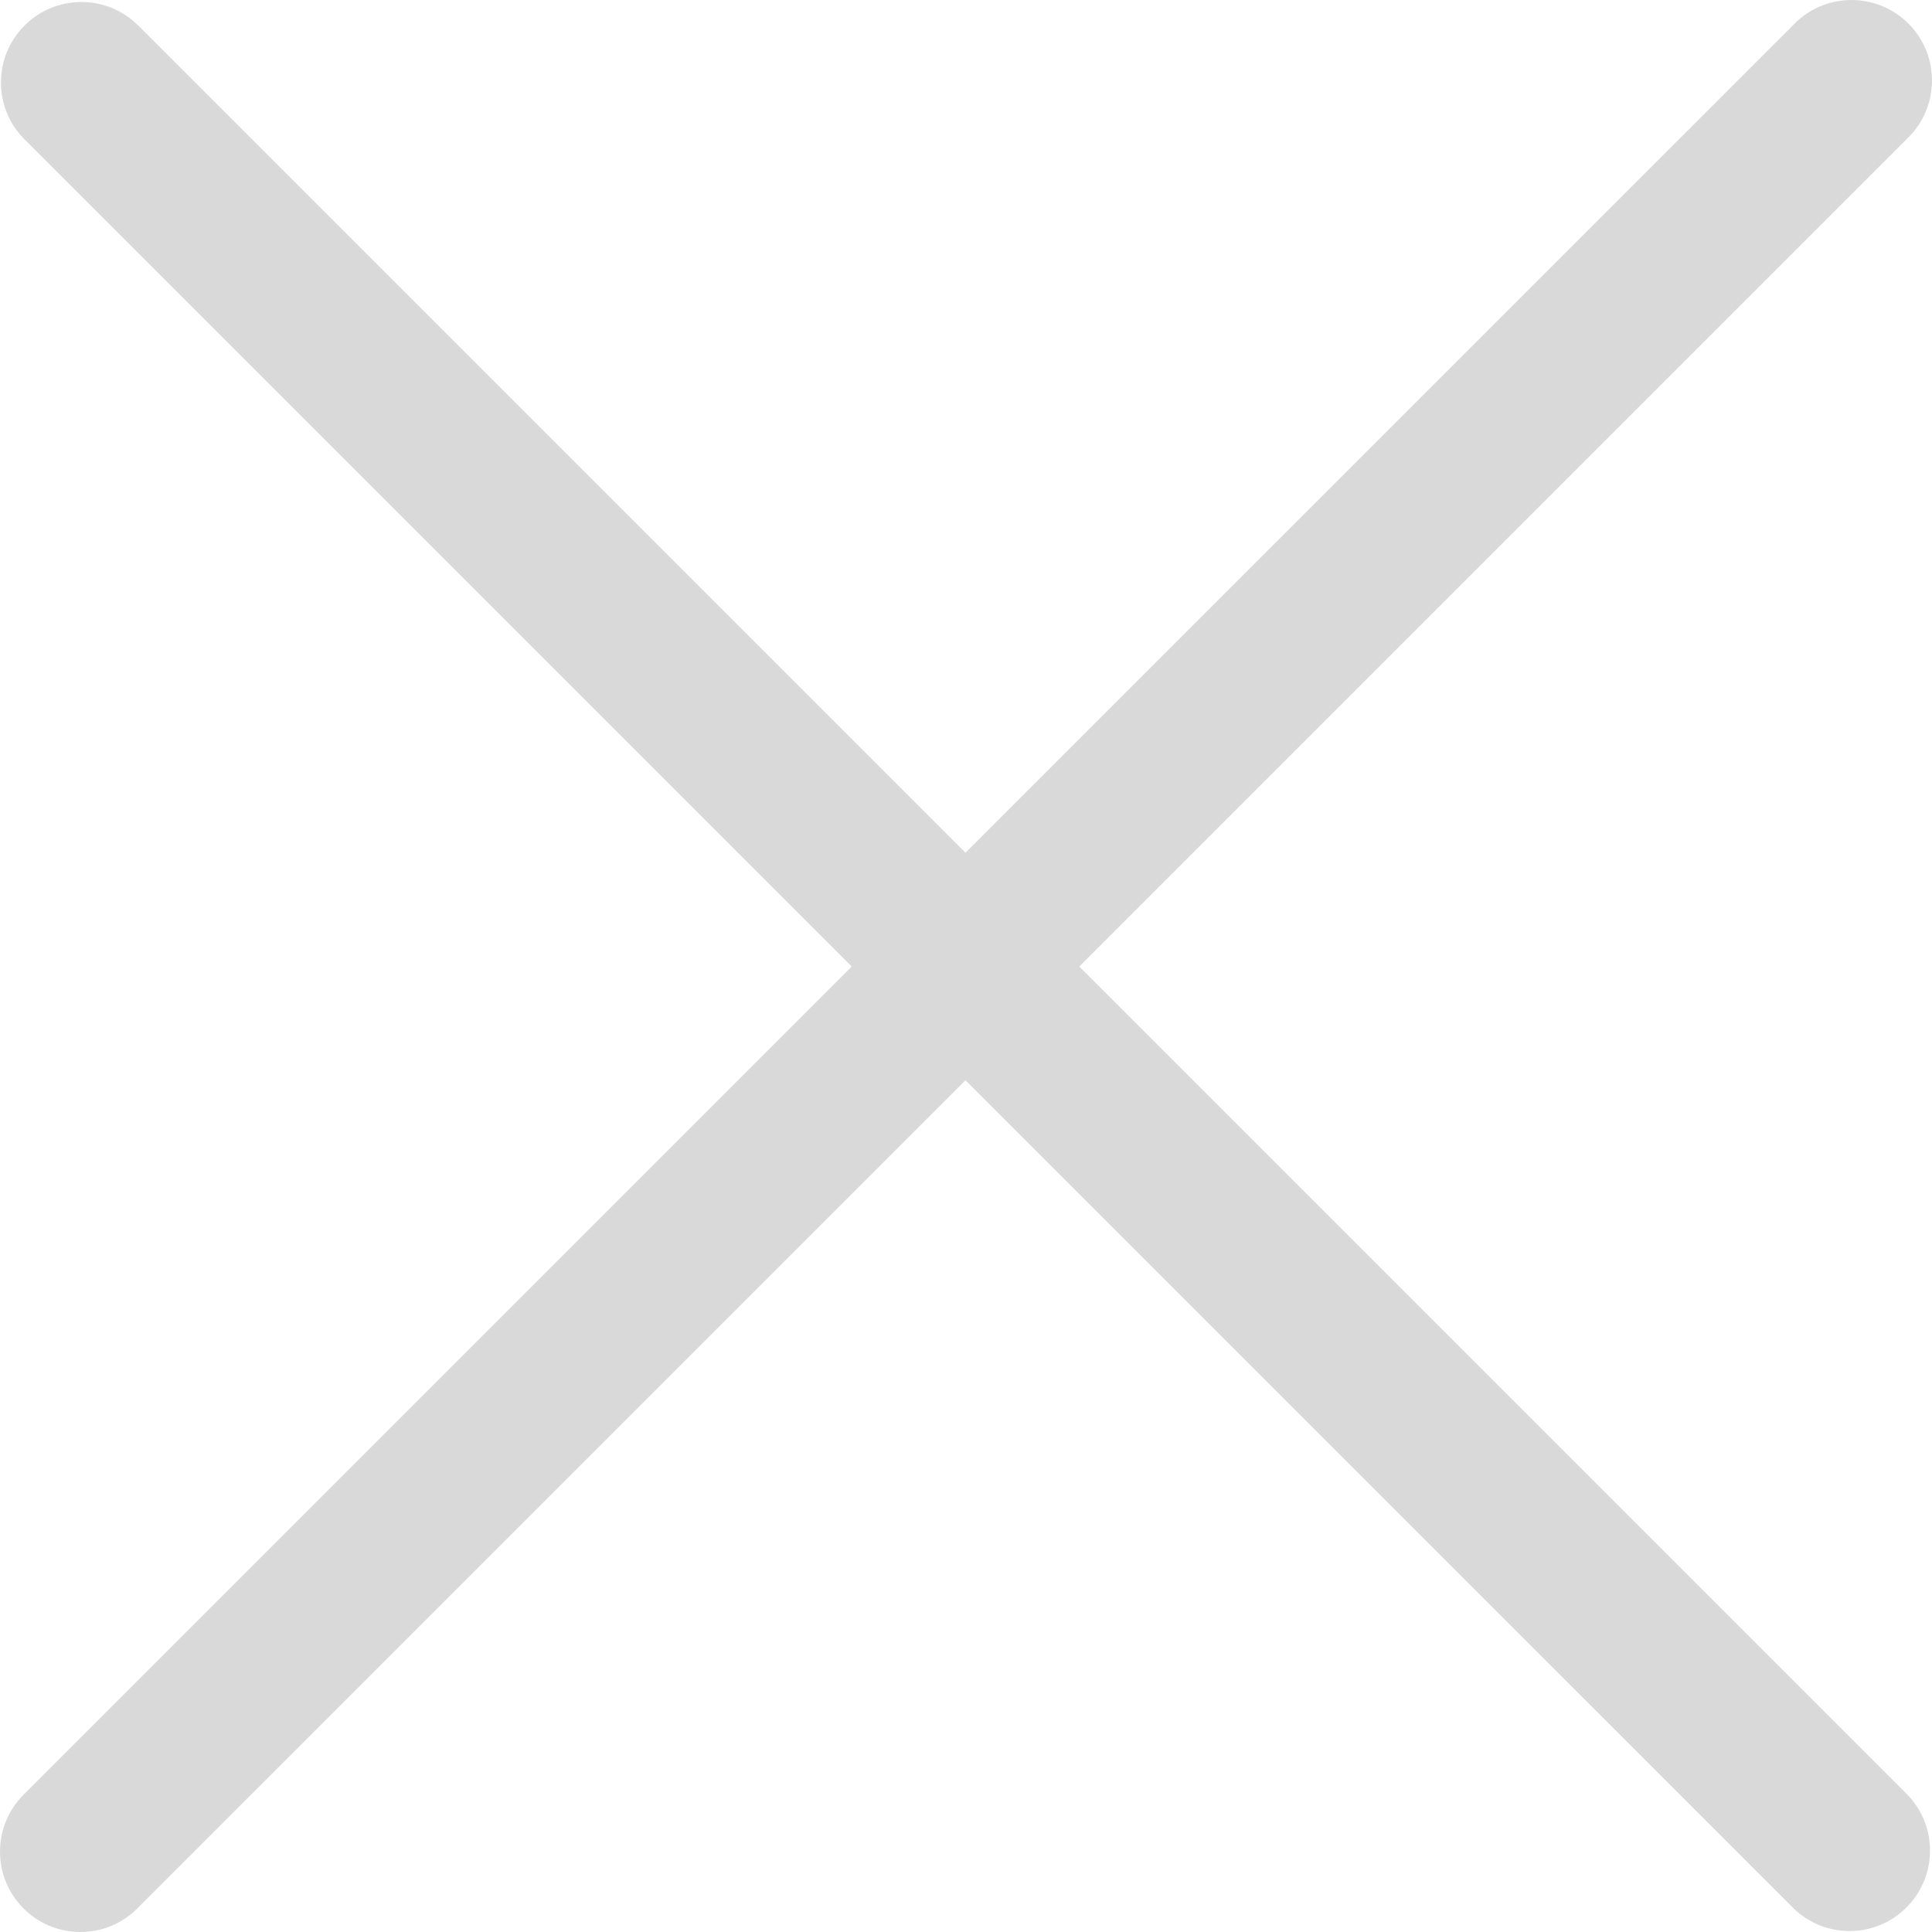
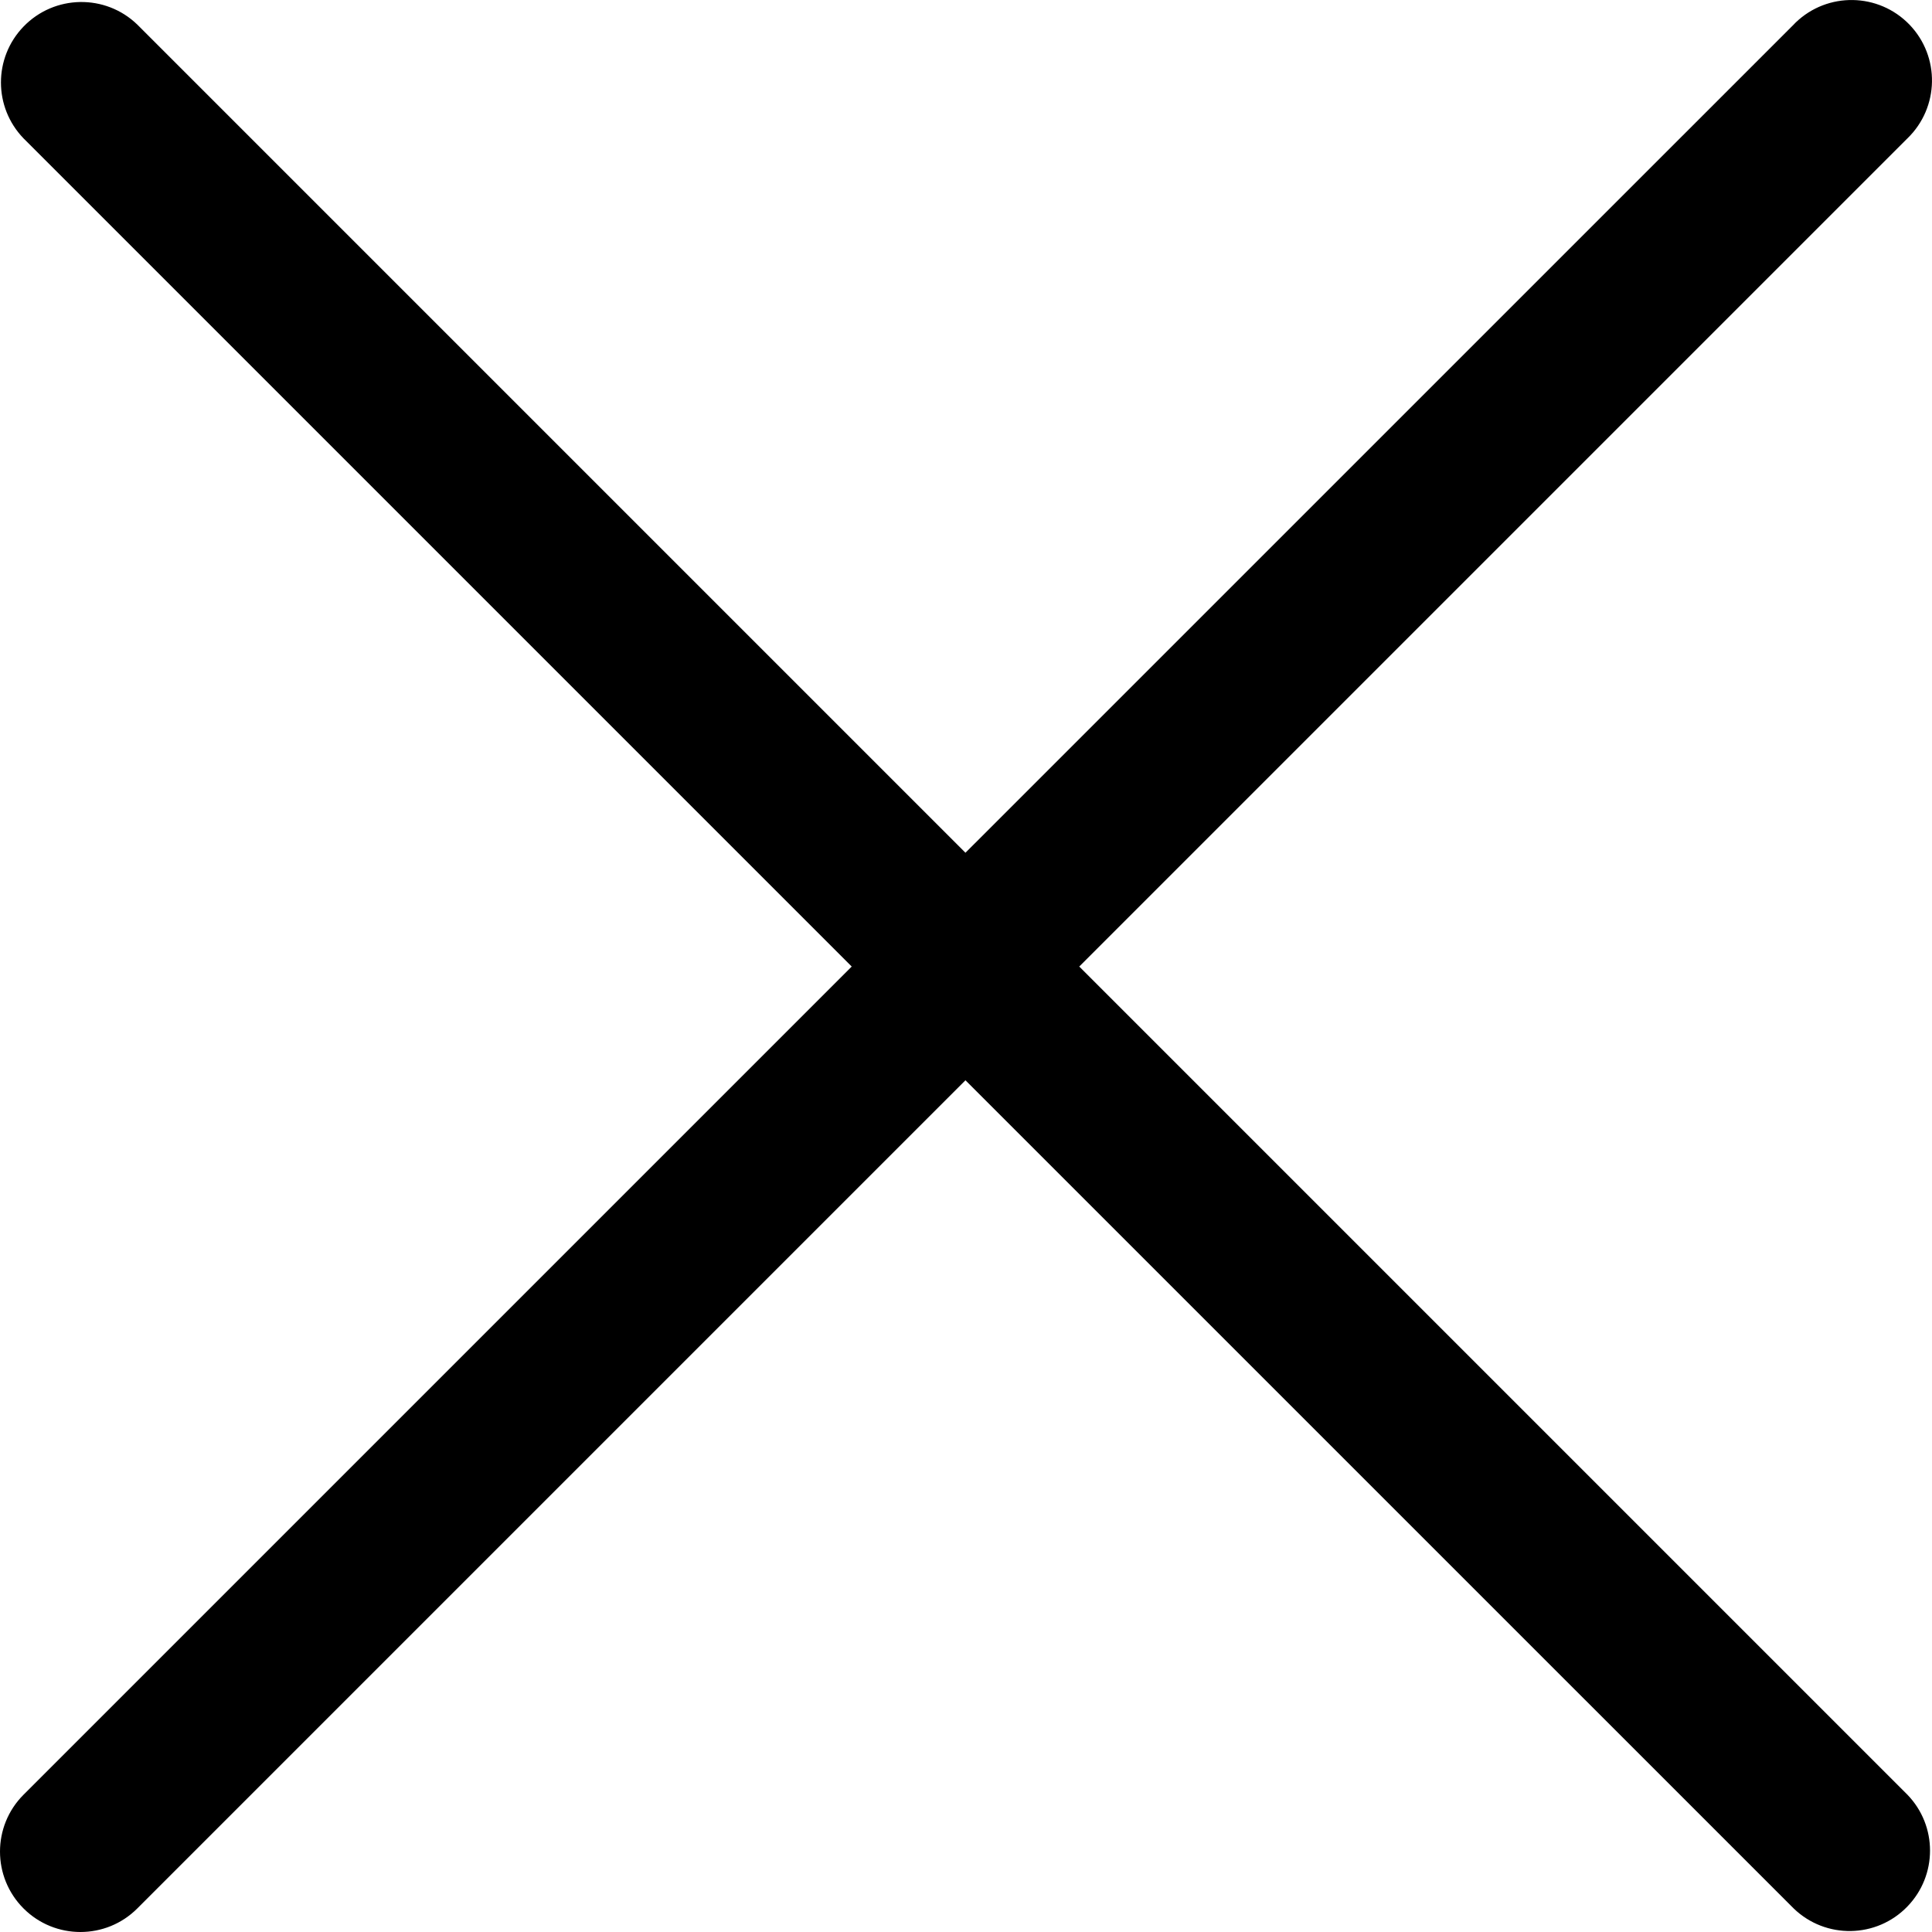
<svg xmlns="http://www.w3.org/2000/svg" width="32" height="32" viewBox="0 0 32 32" fill="none">
-   <path d="M17.876 16.009L31.593 2.292C32.122 1.78 32.137 0.937 31.626 0.407C31.114 -0.122 30.271 -0.137 29.741 0.374C29.73 0.385 29.719 0.396 29.709 0.407L15.991 14.124L2.274 0.407C1.745 -0.104 0.901 -0.089 0.39 0.44C-0.109 0.956 -0.109 1.775 0.39 2.292L14.107 16.009L0.39 29.726C-0.13 30.246 -0.13 31.09 0.39 31.61C0.91 32.13 1.754 32.13 2.274 31.61L15.991 17.893L29.709 31.61C30.238 32.121 31.082 32.107 31.593 31.577C32.092 31.061 32.092 30.242 31.593 29.726L17.876 16.009Z" fill="black" fill-opacity="0.15" />
+   <path d="M17.876 16.009L31.593 2.292C32.122 1.78 32.137 0.937 31.626 0.407C31.114 -0.122 30.271 -0.137 29.741 0.374C29.73 0.385 29.719 0.396 29.709 0.407L15.991 14.124L2.274 0.407C1.745 -0.104 0.901 -0.089 0.39 0.44C-0.109 0.956 -0.109 1.775 0.39 2.292L14.107 16.009L0.39 29.726C-0.13 30.246 -0.13 31.09 0.39 31.61C0.91 32.13 1.754 32.13 2.274 31.61L15.991 17.893L29.709 31.61C30.238 32.121 31.082 32.107 31.593 31.577C32.092 31.061 32.092 30.242 31.593 29.726L17.876 16.009Z" fill="currentColor" />
</svg>
